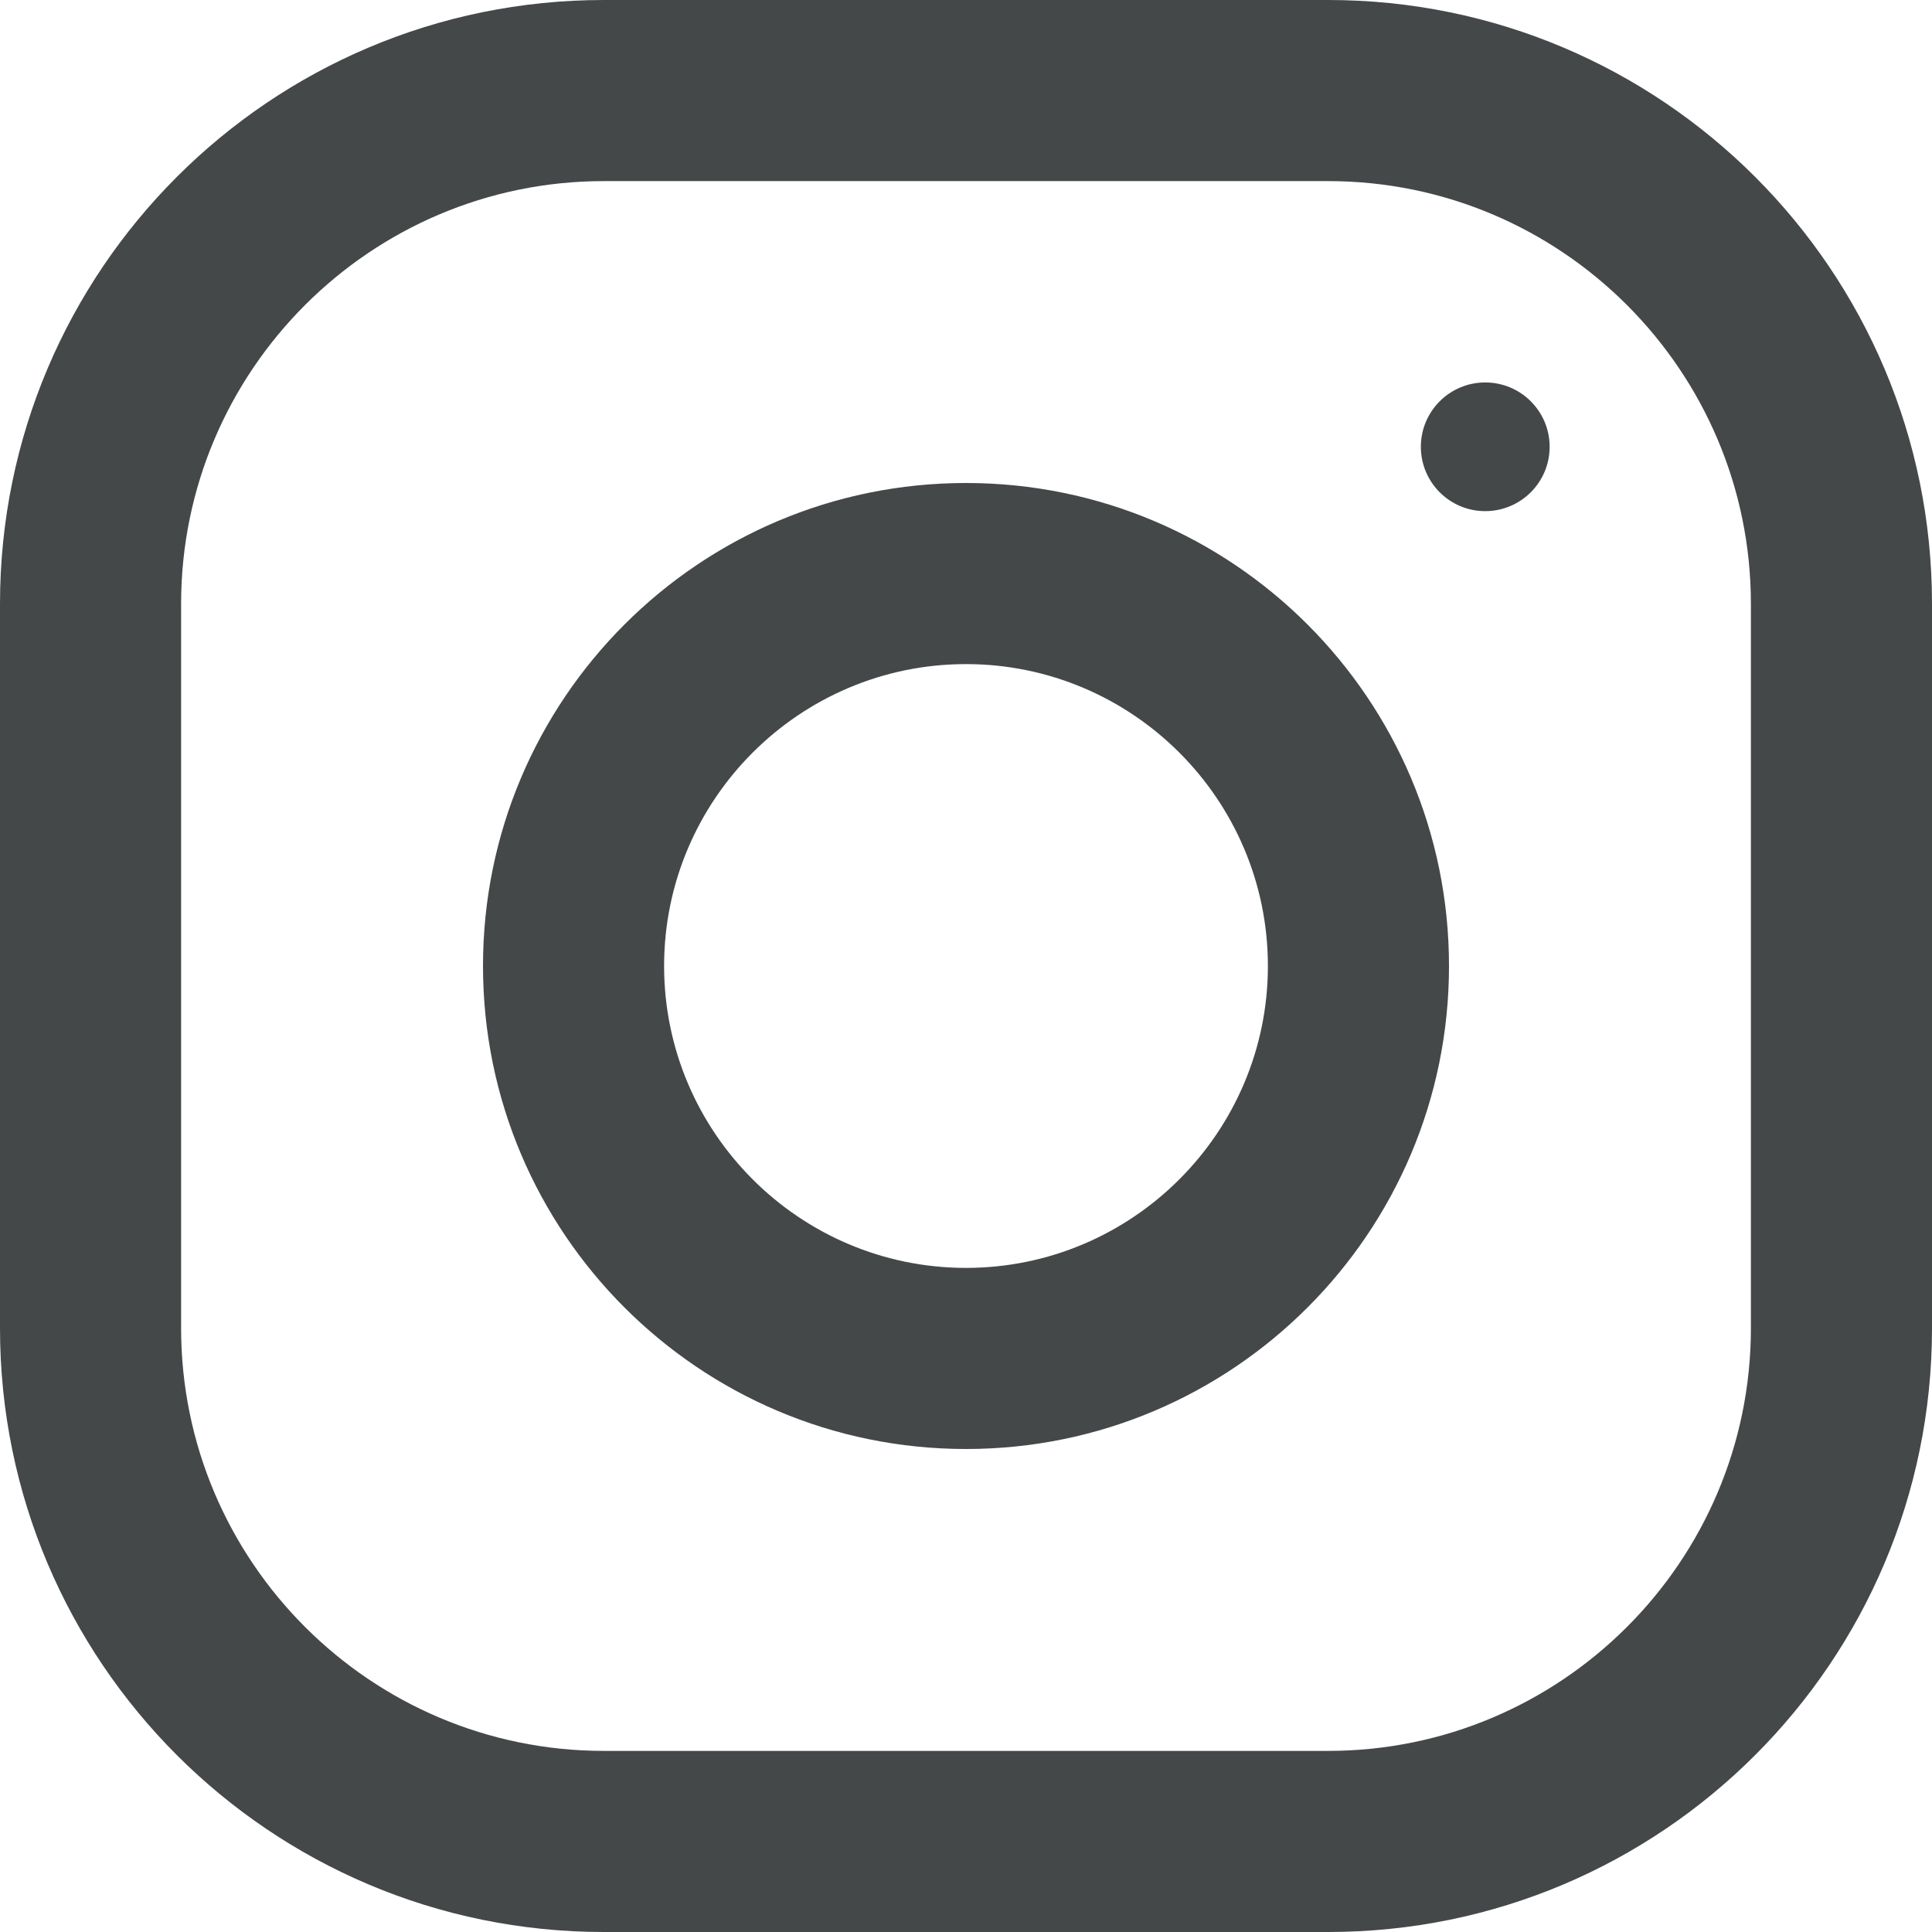
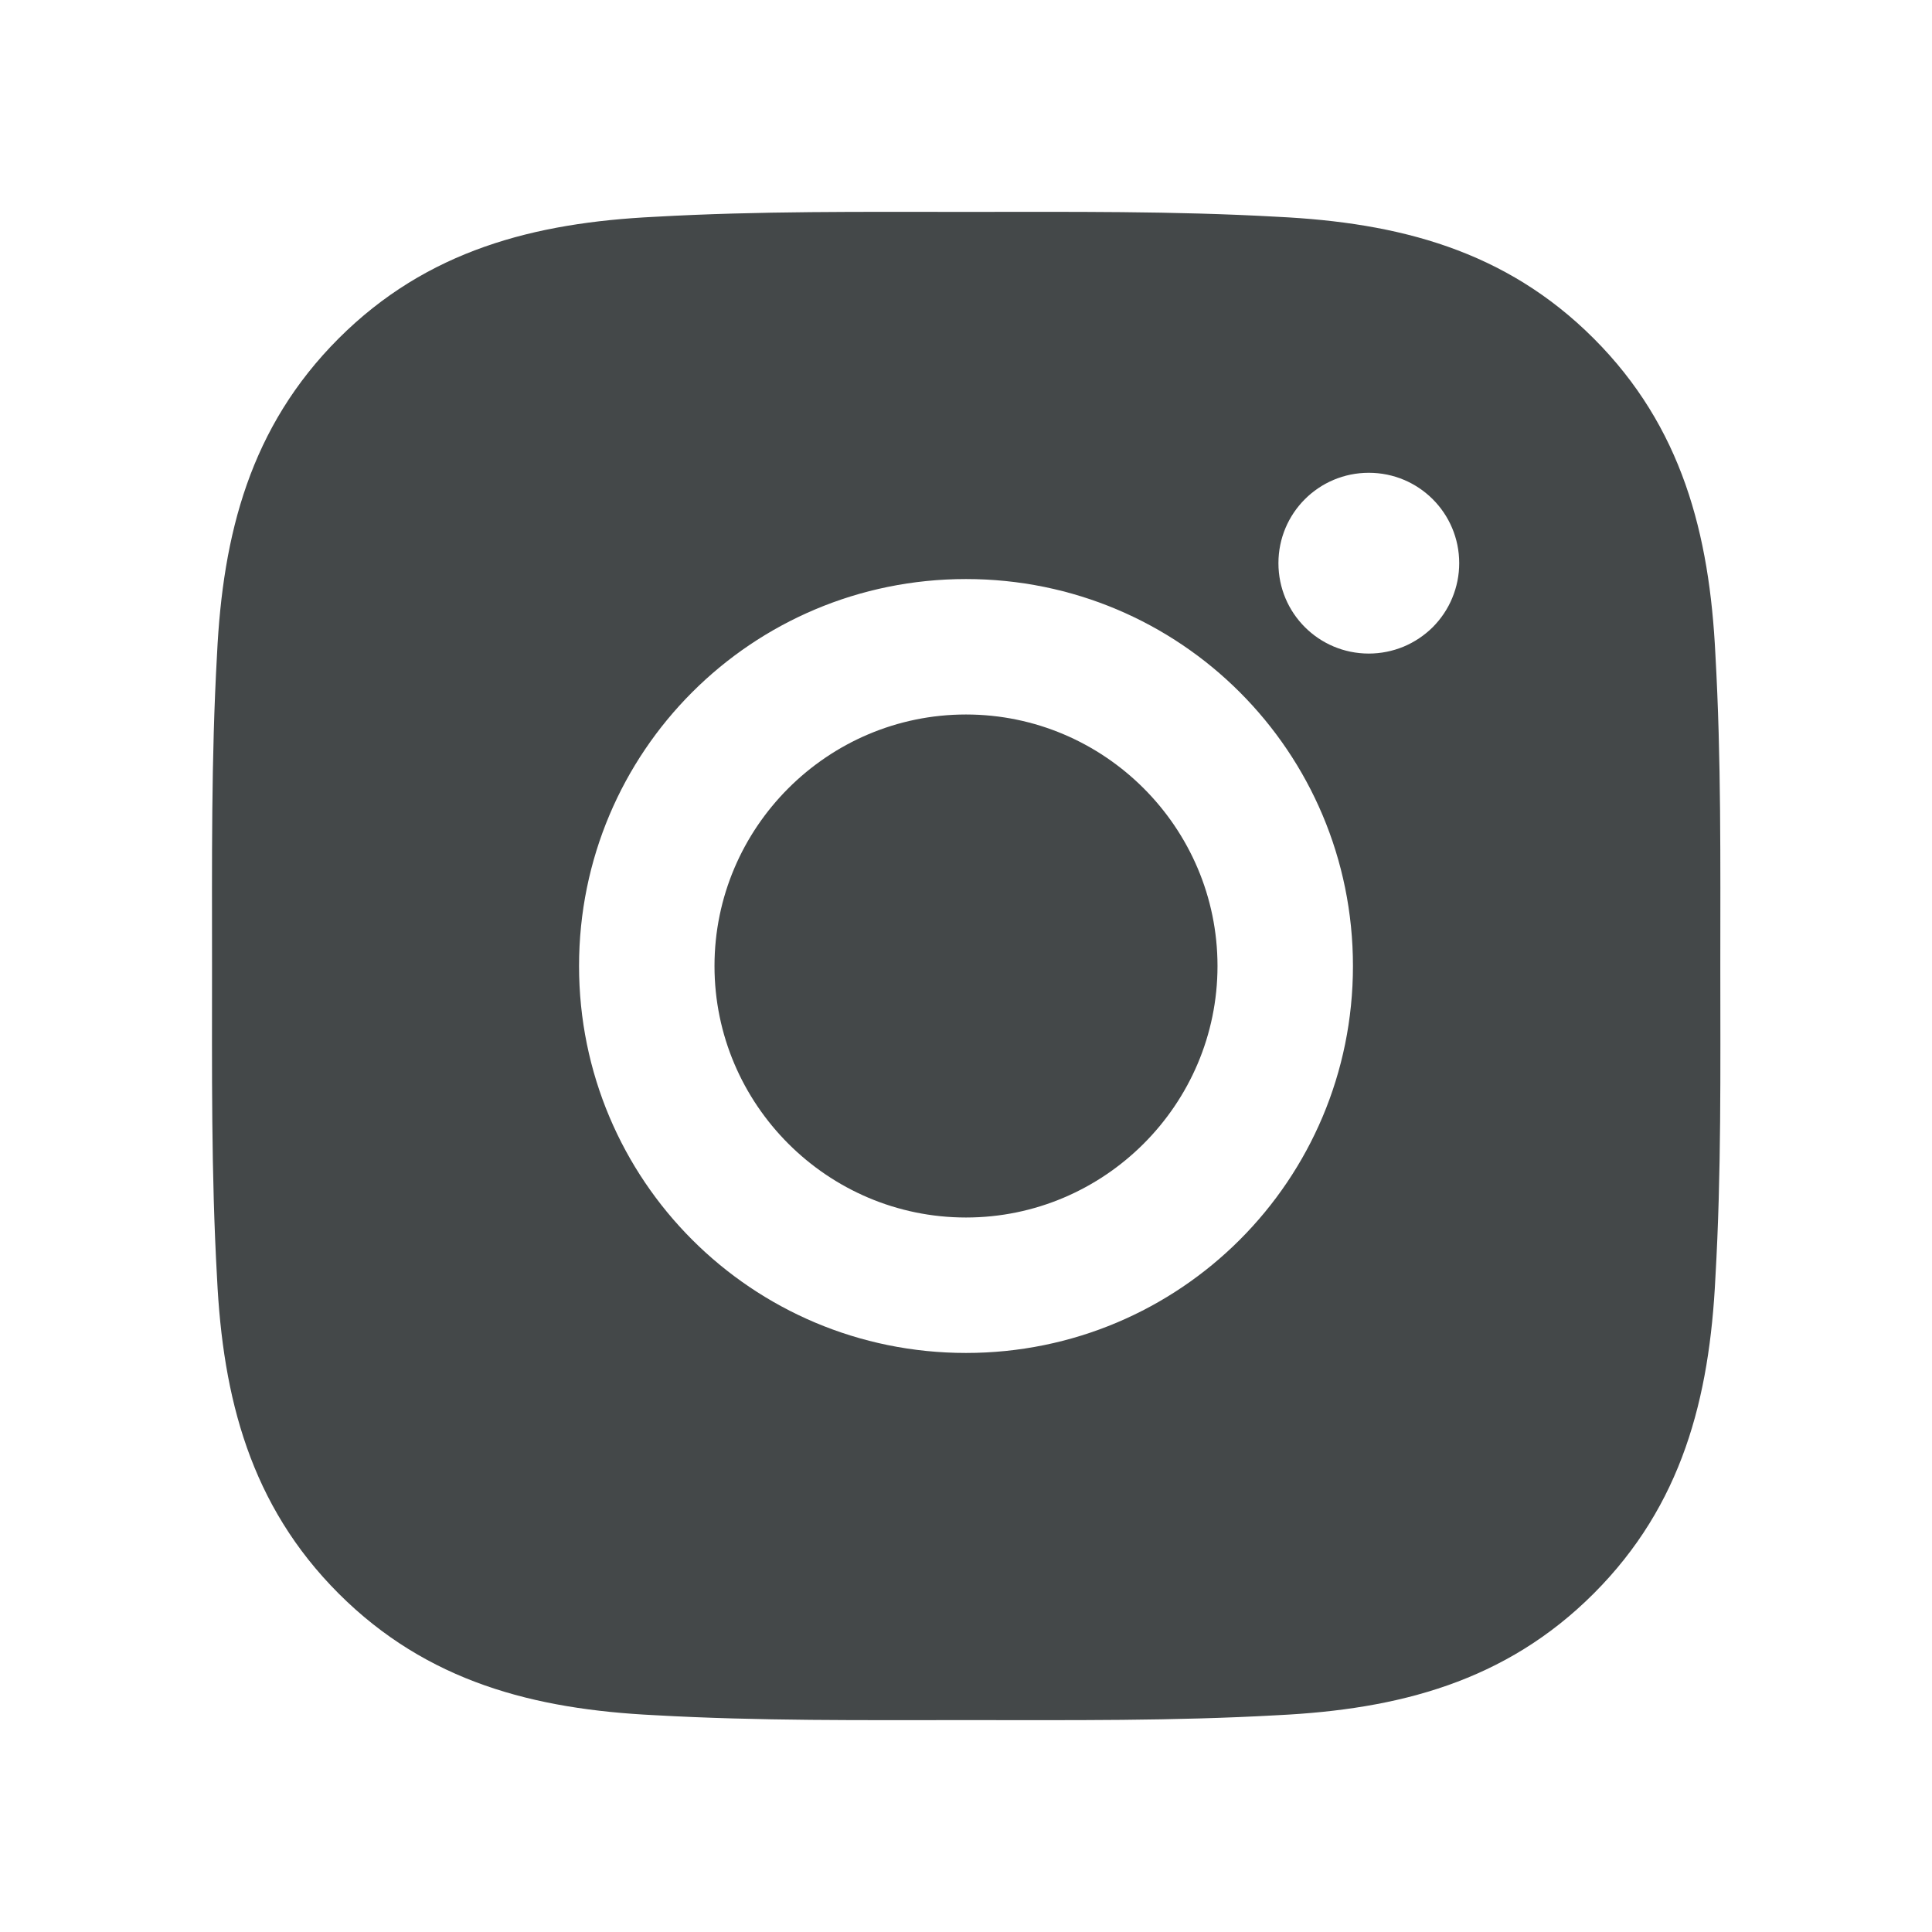
- <svg xmlns="http://www.w3.org/2000/svg" width="23" height="23" viewBox="0 0 23 23" fill="none">
-   <path fill-rule="evenodd" clip-rule="evenodd" d="M7.188 0H15.812C19.781 0 23 3.219 23 7.188V15.812C23 19.781 19.781 23 15.812 23H7.188C3.219 23 0 19.781 0 15.812V7.188C0 3.219 3.219 0 7.188 0ZM15.812 20.844C18.587 20.844 20.844 18.587 20.844 15.812V7.188C20.844 4.413 18.587 2.156 15.812 2.156H7.188C4.413 2.156 2.156 4.413 2.156 7.188V15.812C2.156 18.587 4.413 20.844 7.188 20.844H15.812ZM5.75 11.5C5.75 8.325 8.325 5.75 11.5 5.75C14.675 5.75 17.25 8.325 17.25 11.5C17.25 14.675 14.675 17.25 11.5 17.25C8.325 17.25 5.75 14.675 5.75 11.5ZM7.906 11.5C7.906 13.481 9.519 15.094 11.5 15.094C13.481 15.094 15.094 13.481 15.094 11.5C15.094 9.518 13.481 7.906 11.5 7.906C9.519 7.906 7.906 9.518 7.906 11.5ZM18.448 5.319C18.448 5.742 18.105 6.085 17.681 6.085C17.258 6.085 16.915 5.742 16.915 5.319C16.915 4.896 17.258 4.553 17.681 4.553C18.105 4.553 18.448 4.896 18.448 5.319Z" fill="#444849" />
+ <svg xmlns="http://www.w3.org/2000/svg" width="28" height="28" viewBox="0 0 28 28" fill="none">
+   <path d="M14 10.355C11.993 10.355 10.355 11.993 10.355 14C10.355 16.007 11.993 17.645 14 17.645C16.007 17.645 17.645 16.007 17.645 14C17.645 11.993 16.007 10.355 14 10.355ZM24.932 14C24.932 12.491 24.946 10.995 24.861 9.488C24.776 7.738 24.377 6.185 23.097 4.905C21.815 3.623 20.265 3.227 18.515 3.142C17.005 3.057 15.509 3.071 14.003 3.071C12.493 3.071 10.998 3.057 9.491 3.142C7.741 3.227 6.188 3.626 4.908 4.905C3.626 6.188 3.229 7.738 3.145 9.488C3.06 10.998 3.073 12.493 3.073 14C3.073 15.507 3.06 17.005 3.145 18.512C3.229 20.262 3.629 21.815 4.908 23.095C6.191 24.377 7.741 24.773 9.491 24.858C11 24.943 12.496 24.929 14.003 24.929C15.512 24.929 17.008 24.943 18.515 24.858C20.265 24.773 21.818 24.374 23.097 23.095C24.38 21.812 24.776 20.262 24.861 18.512C24.948 17.005 24.932 15.509 24.932 14V14ZM14 19.608C10.896 19.608 8.392 17.103 8.392 14C8.392 10.896 10.896 8.392 14 8.392C17.104 8.392 19.608 10.896 19.608 14C19.608 17.103 17.104 19.608 14 19.608ZM19.838 9.472C19.113 9.472 18.528 8.887 18.528 8.162C18.528 7.437 19.113 6.852 19.838 6.852C20.562 6.852 21.148 7.437 21.148 8.162C21.148 8.334 21.114 8.505 21.048 8.664C20.983 8.823 20.886 8.967 20.765 9.089C20.643 9.21 20.498 9.307 20.339 9.373C20.18 9.438 20.01 9.472 19.838 9.472V9.472Z" fill="#444849" />
</svg>
